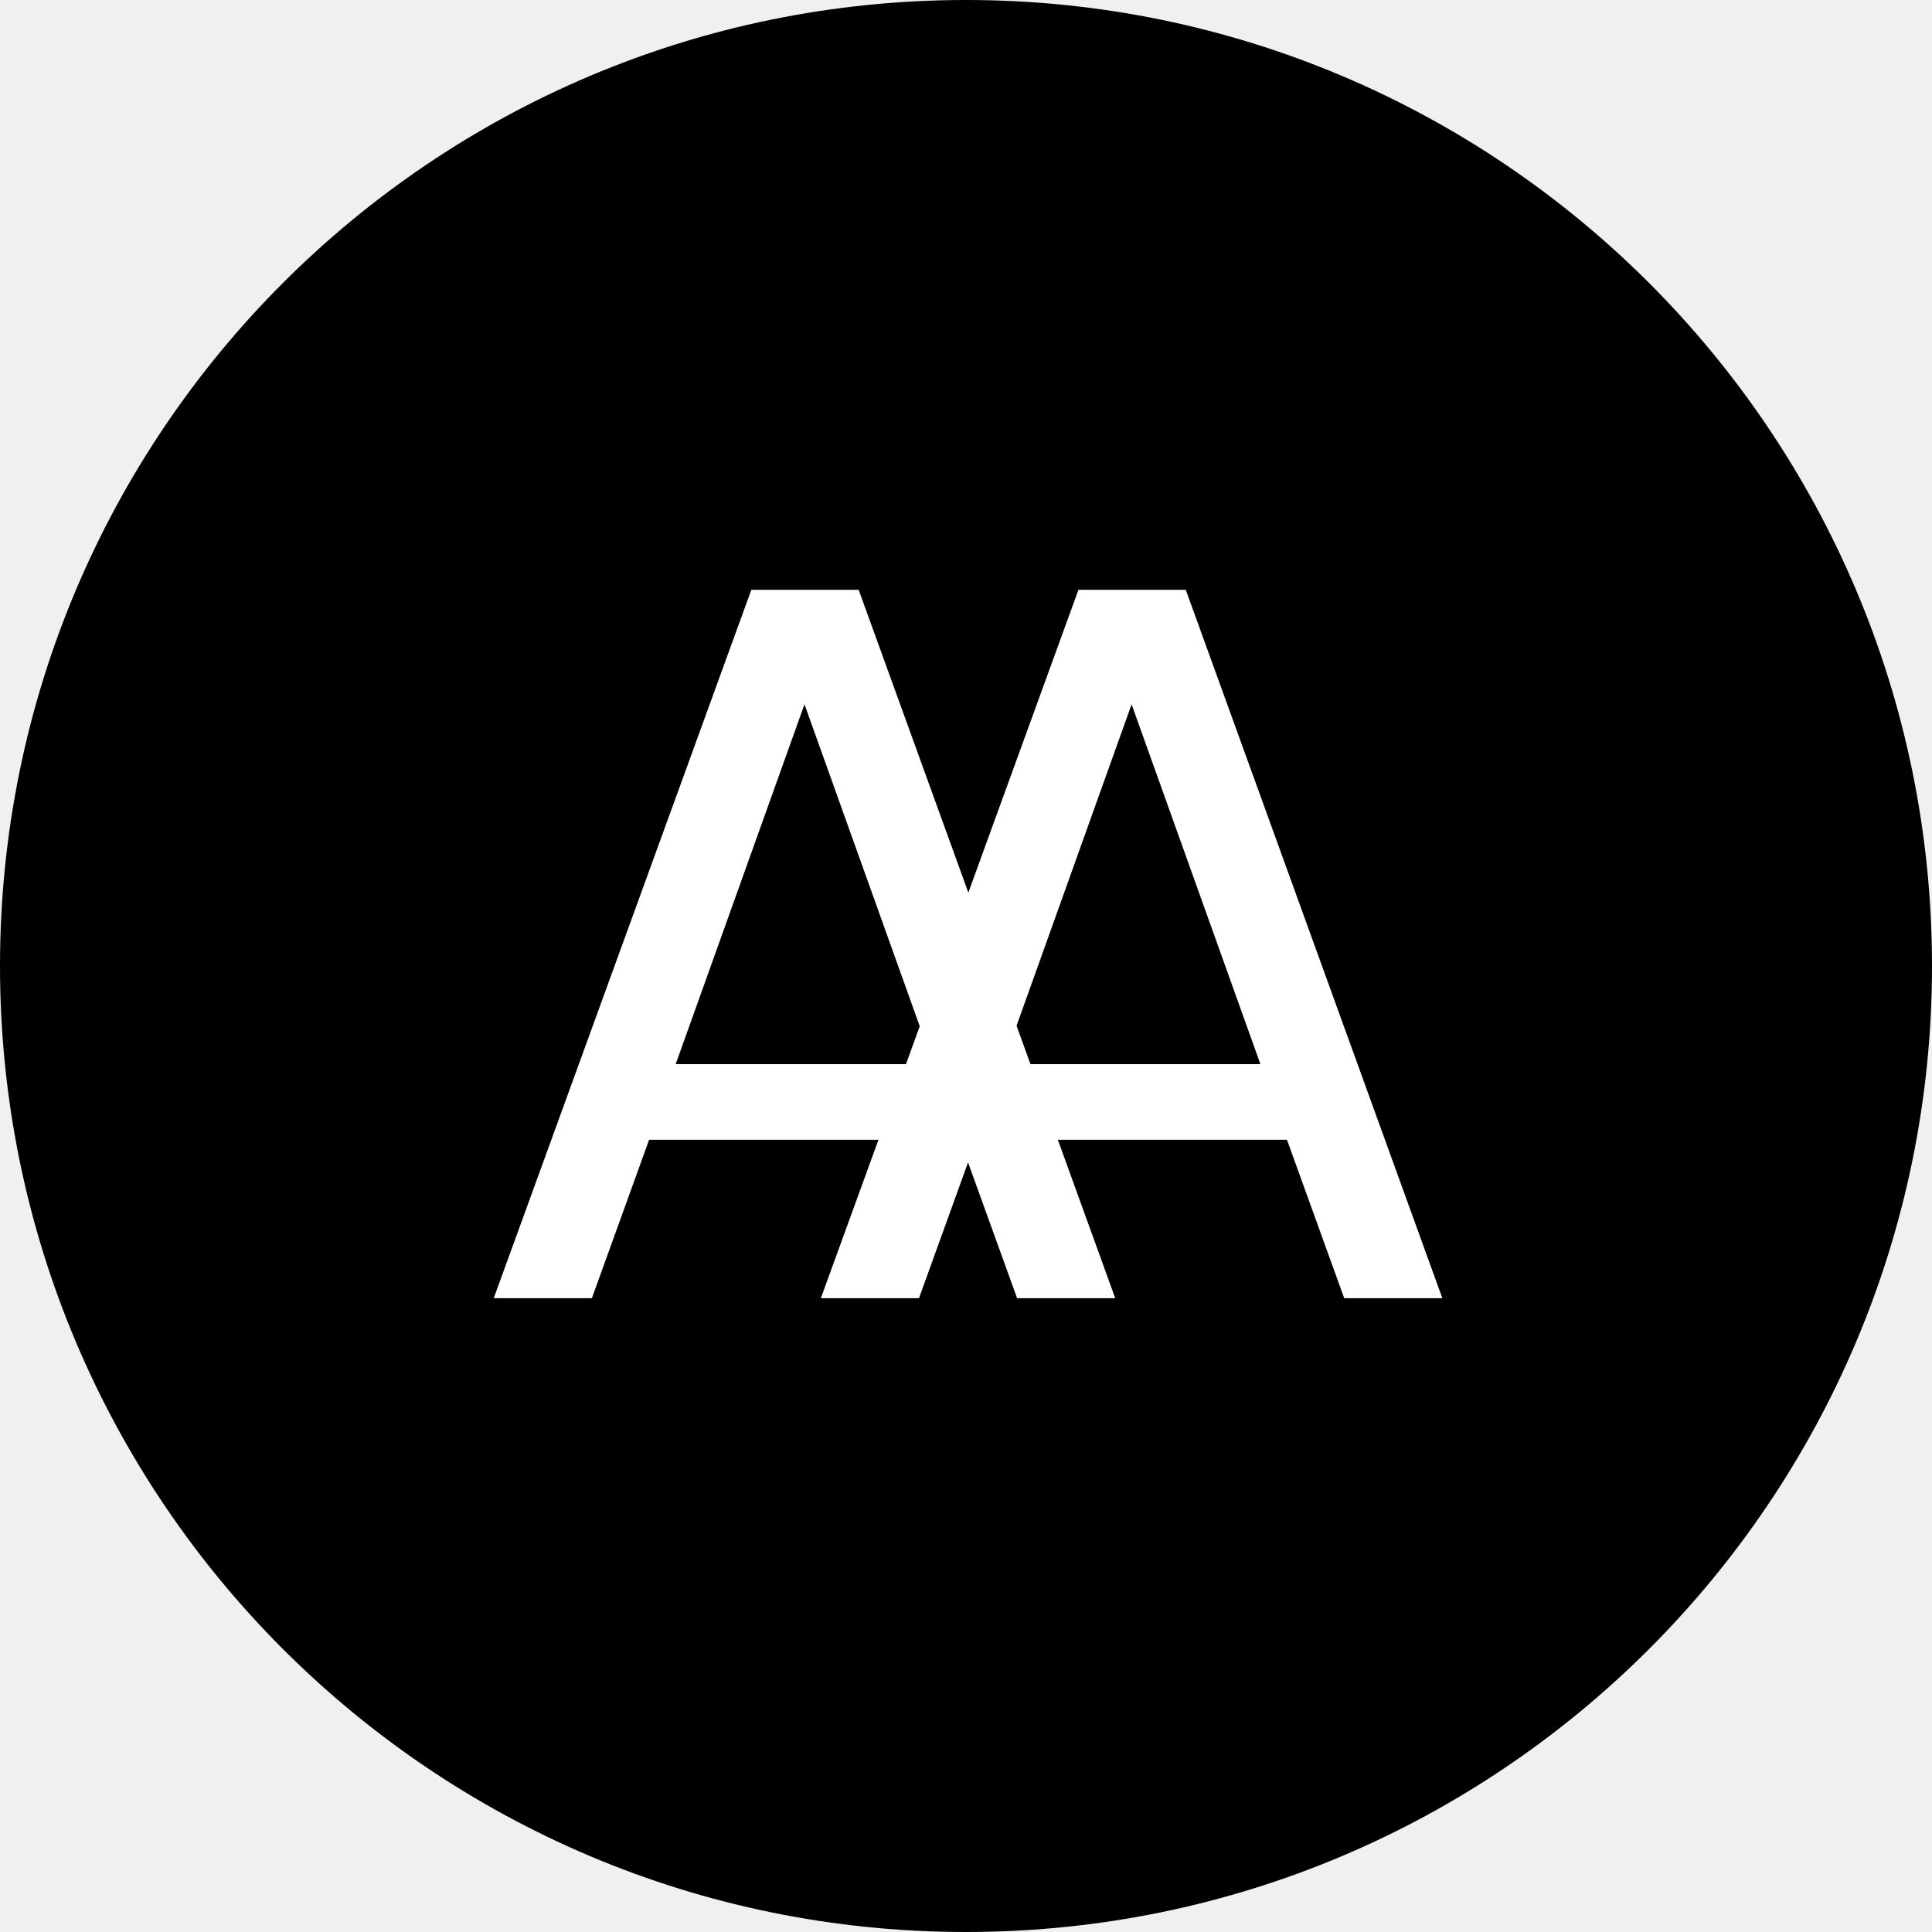
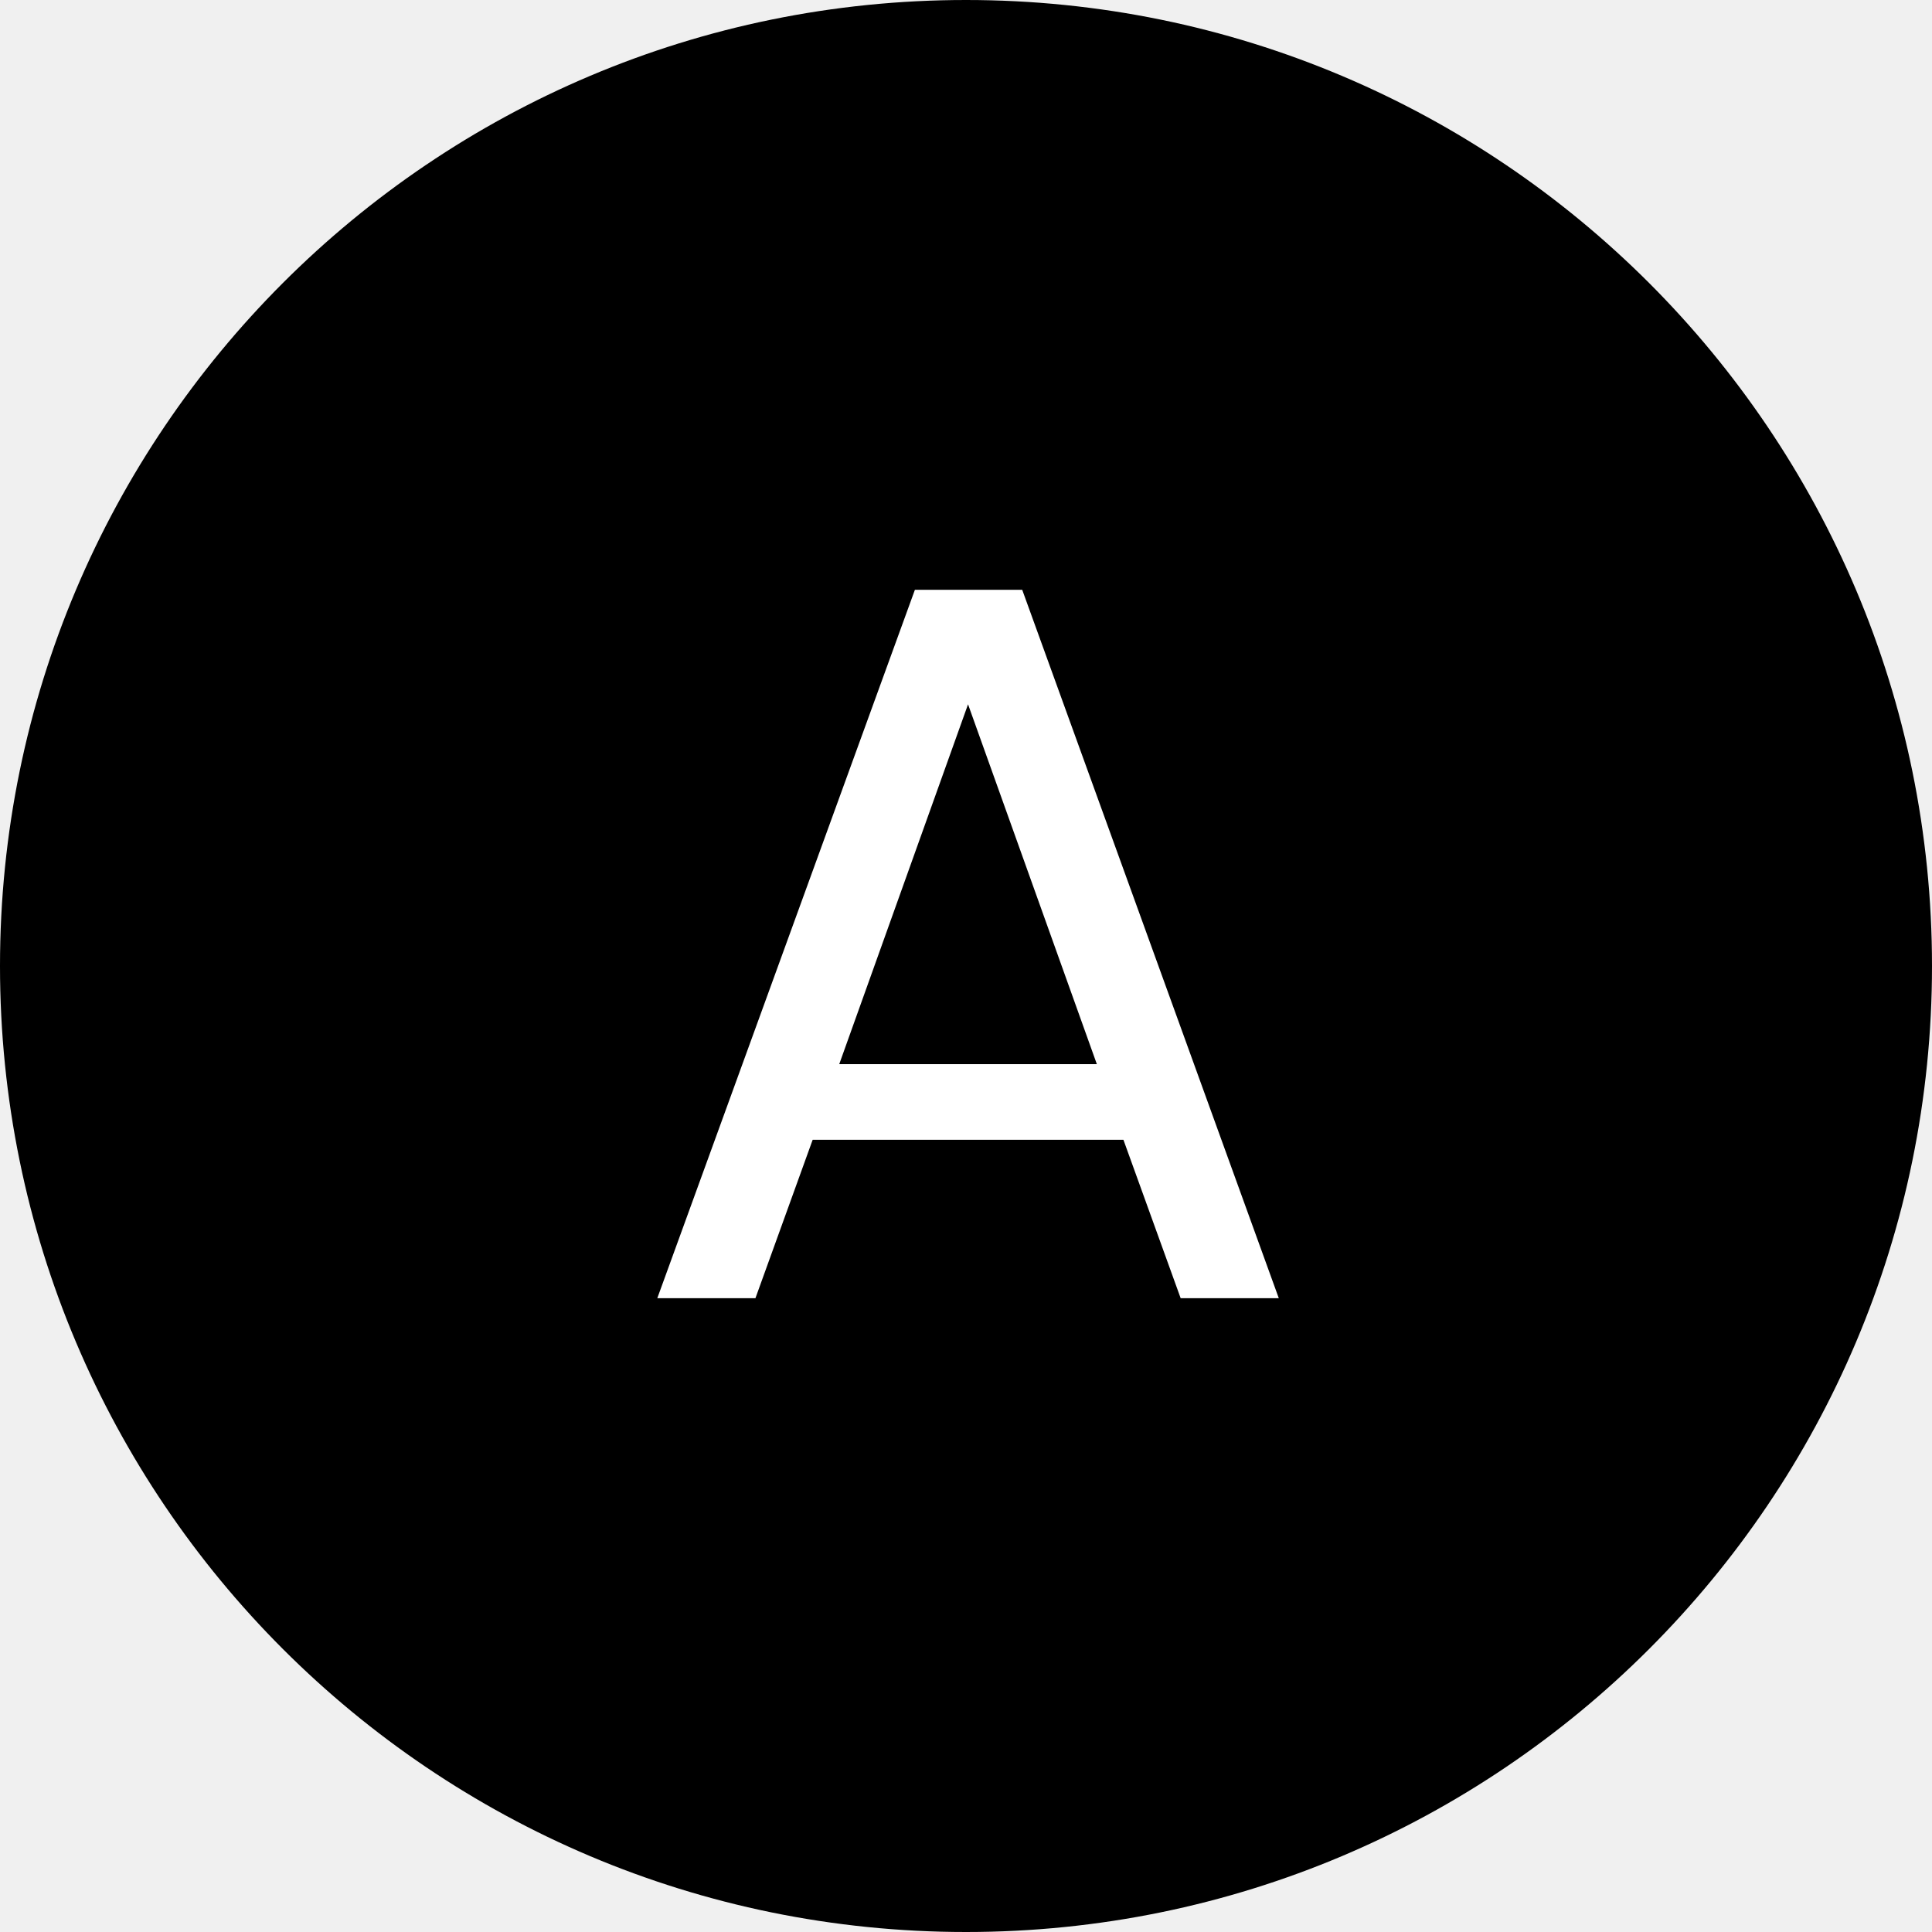
<svg xmlns="http://www.w3.org/2000/svg" width="189" height="189" viewBox="0 0 189 189" fill="none">
  <circle cx="94.5" cy="94.5" r="94.5" fill="black" />
-   <path d="M93.9 111.5H63.5L57.9 127H48.3L73.5 57.7H84L109.1 127H99.5L93.9 111.5ZM91.3 104.1L78.7 68.9L66.1 104.1H91.3Z" fill="white" />
-   <path d="M125.9 111.5H95.5L89.9 127H80.3L105.5 57.7H116L141.1 127H131.5L125.9 111.5ZM123.3 104.1L110.7 68.9L98.1 104.1H123.3Z" fill="white" />
+   <path d="M109.9 111.5H79.5L73.9 127H64.3L89.5 57.7H100L125.1 127H115.5L109.9 111.5ZM107.3 104.1L94.7 68.9L82.1 104.1H107.3Z" fill="white" />
</svg>
